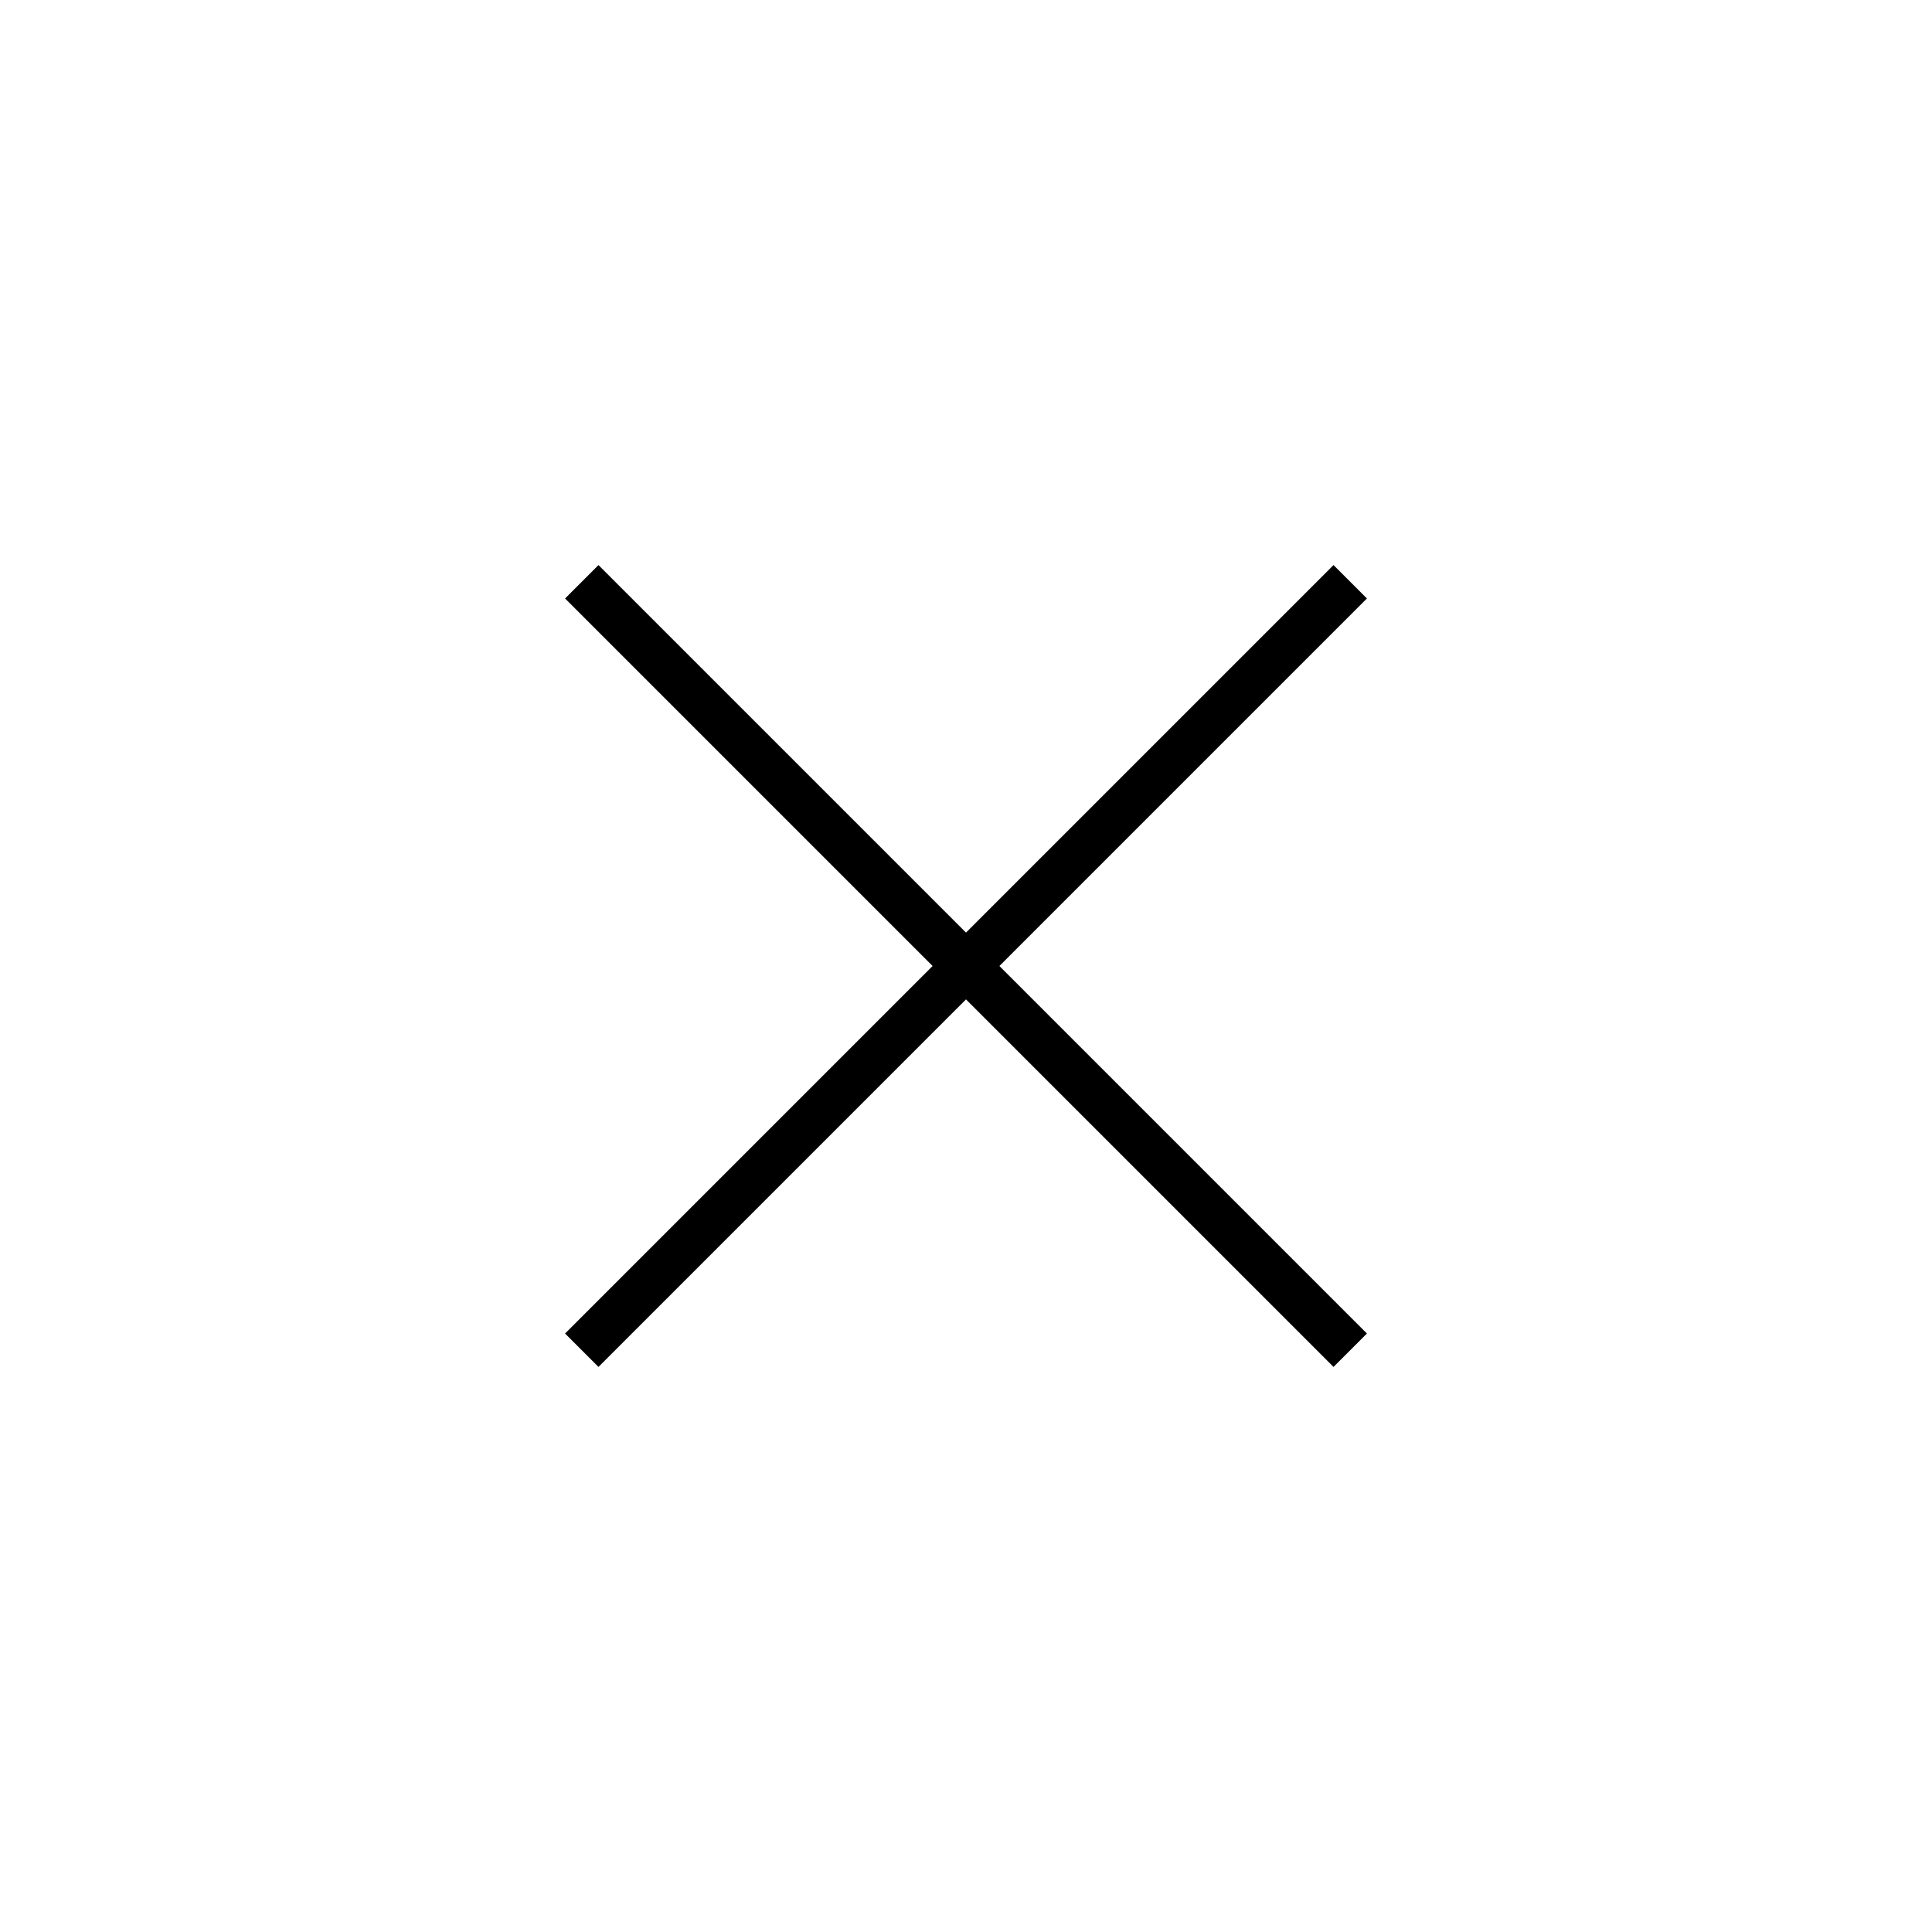
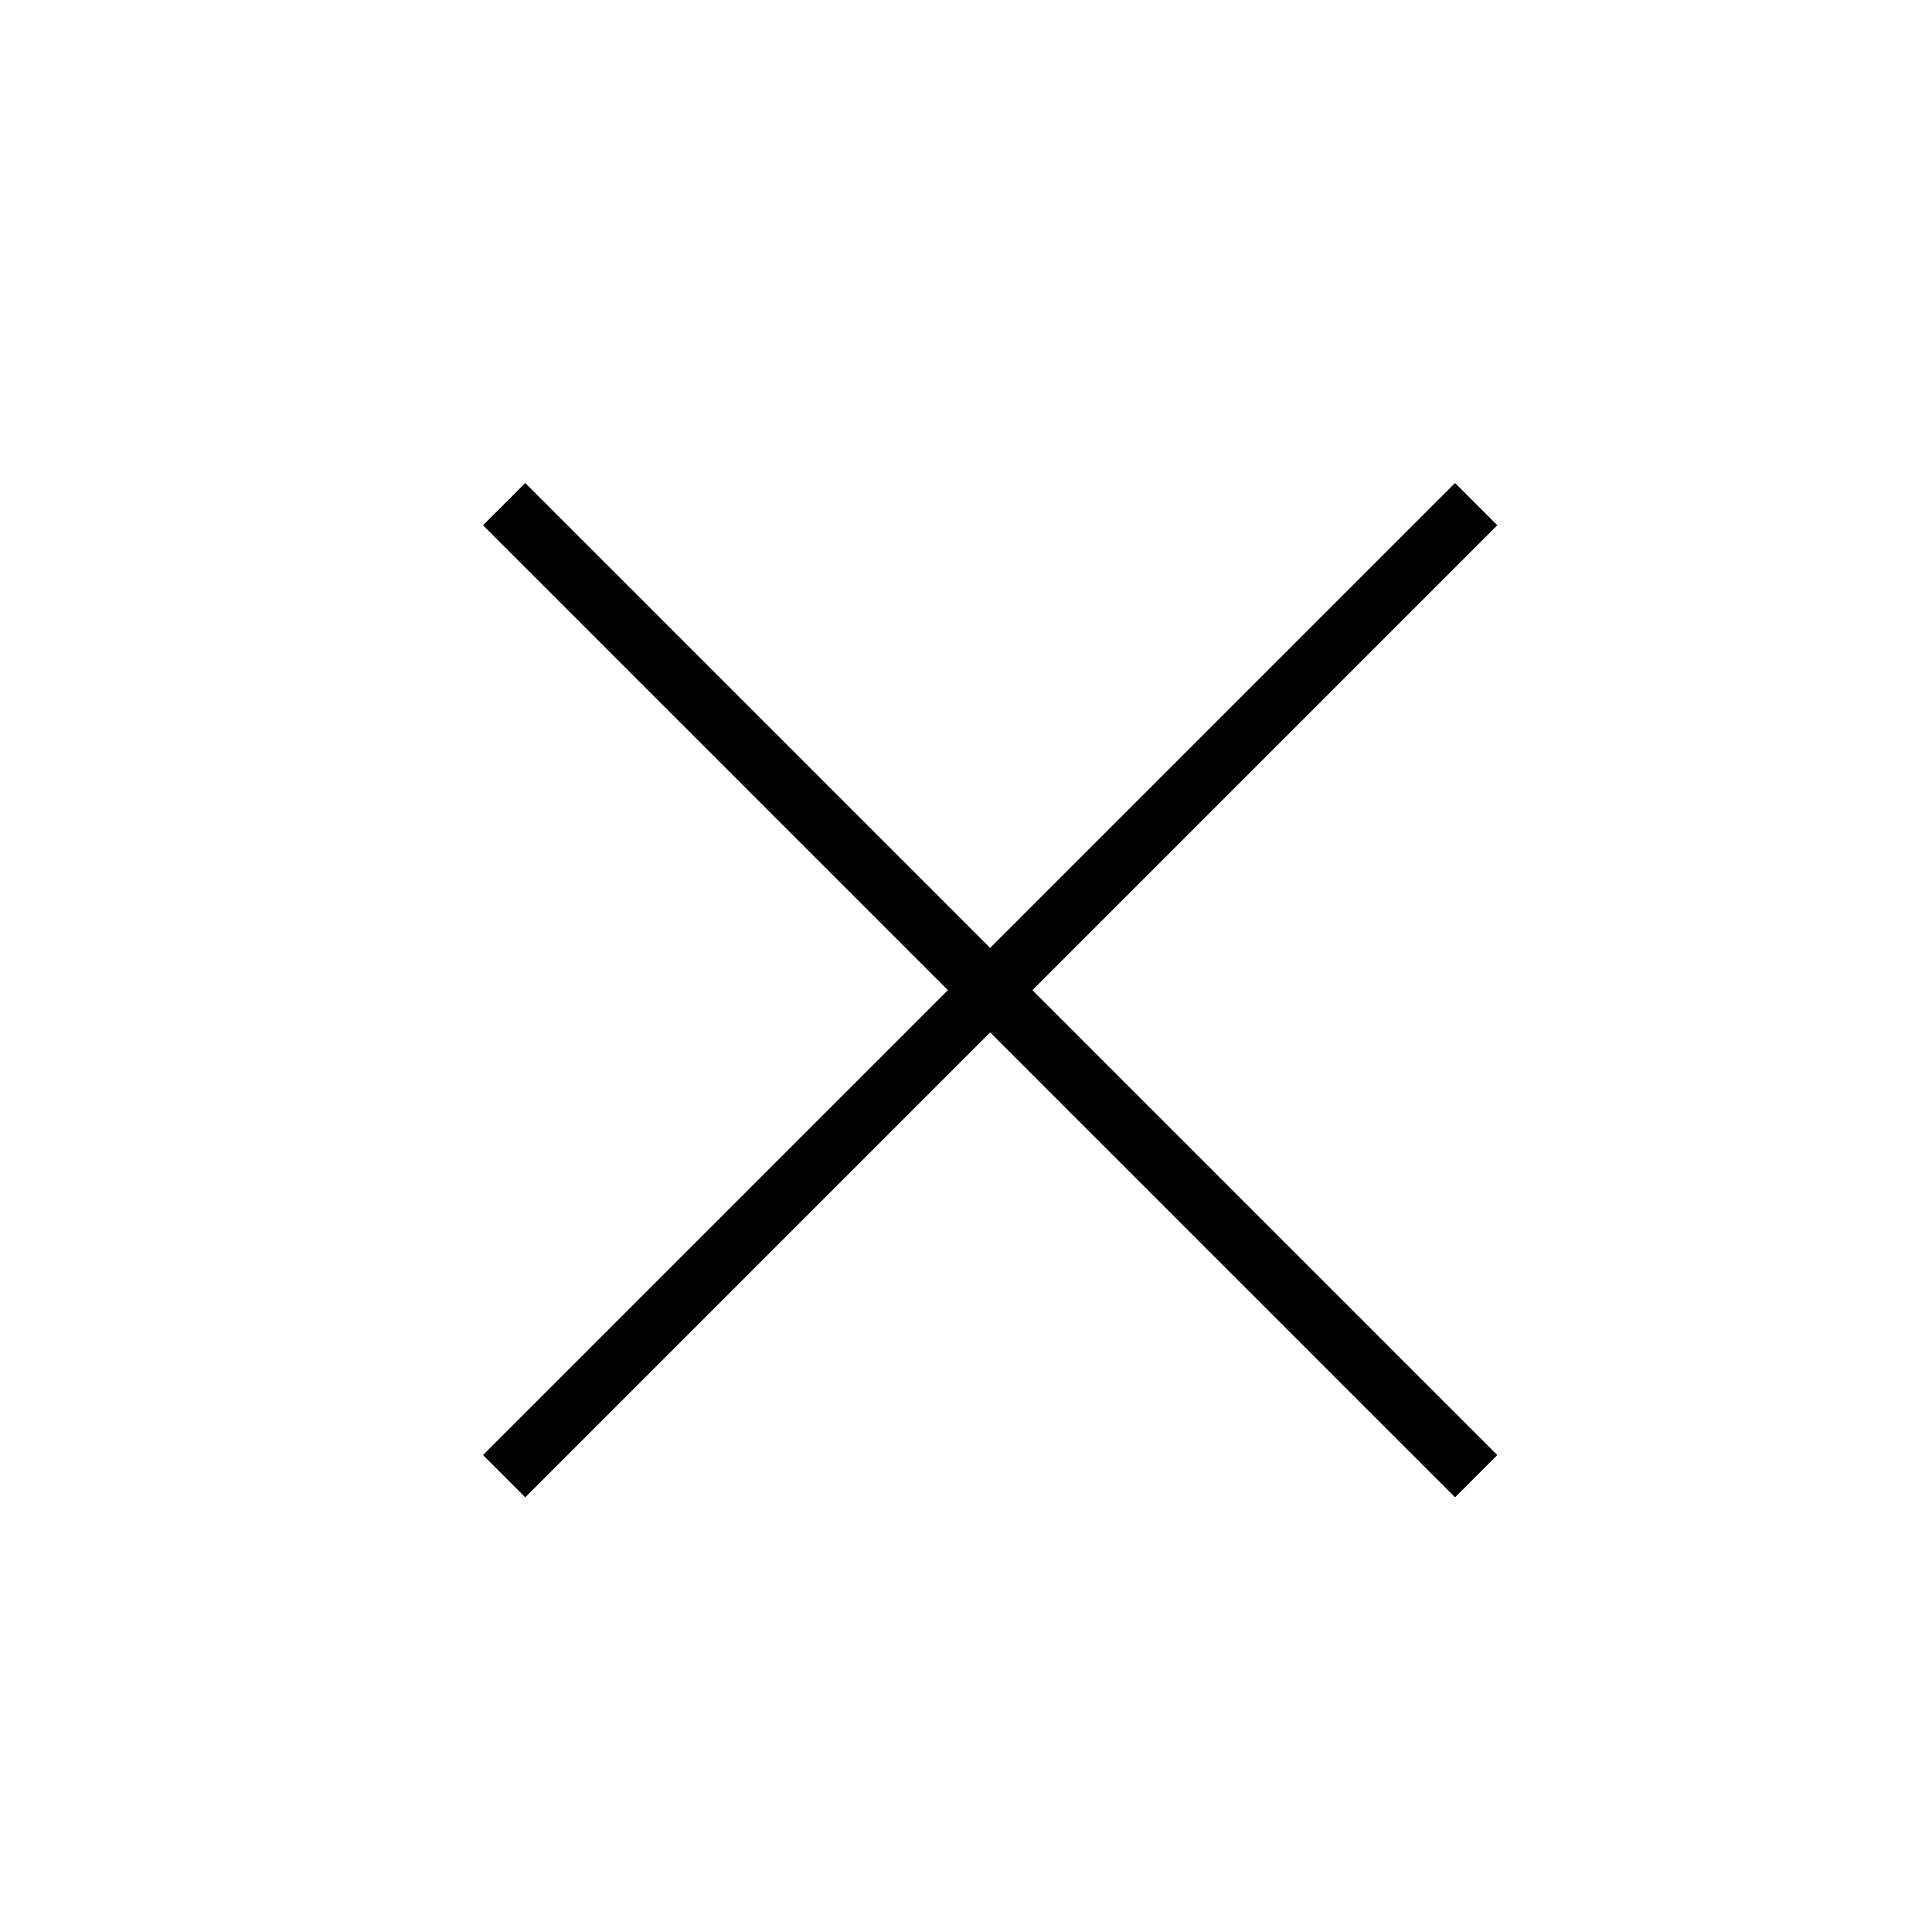
- <svg xmlns="http://www.w3.org/2000/svg" version="1.1" id="Layer_1" x="0px" y="0px" viewBox="0 0 1024 1024" enable-background="new 0 0 1024 1024" xml:space="preserve">
-   <polygon points="724.5,317.2 706.8,299.5 512,494.3 317.2,299.5 299.5,317.2 494.3,512 299.5,706.8 317.2,724.5  512,529.7 706.8,724.5 724.5,706.8 529.7,512 " />
+ <svg xmlns="http://www.w3.org/2000/svg" width="40px" height="40px" viewBox="0 0 40 40" version="1.1">
+   <defs />
+   <g id="__icons" stroke="none" stroke-width="1" fill-rule="evenodd">
+     <g id="close">
+       <path d="M31,10.875 L30.125,10 L20.5,19.625 L10.875,10 L10,10.875 L19.625,20.5 L10,30.125 L10.875,31 L20.5,21.375 L30.125,31 L31,30.125 L21.375,20.5 L31,10.875 Z" />
+     </g>
+   </g>
</svg>
